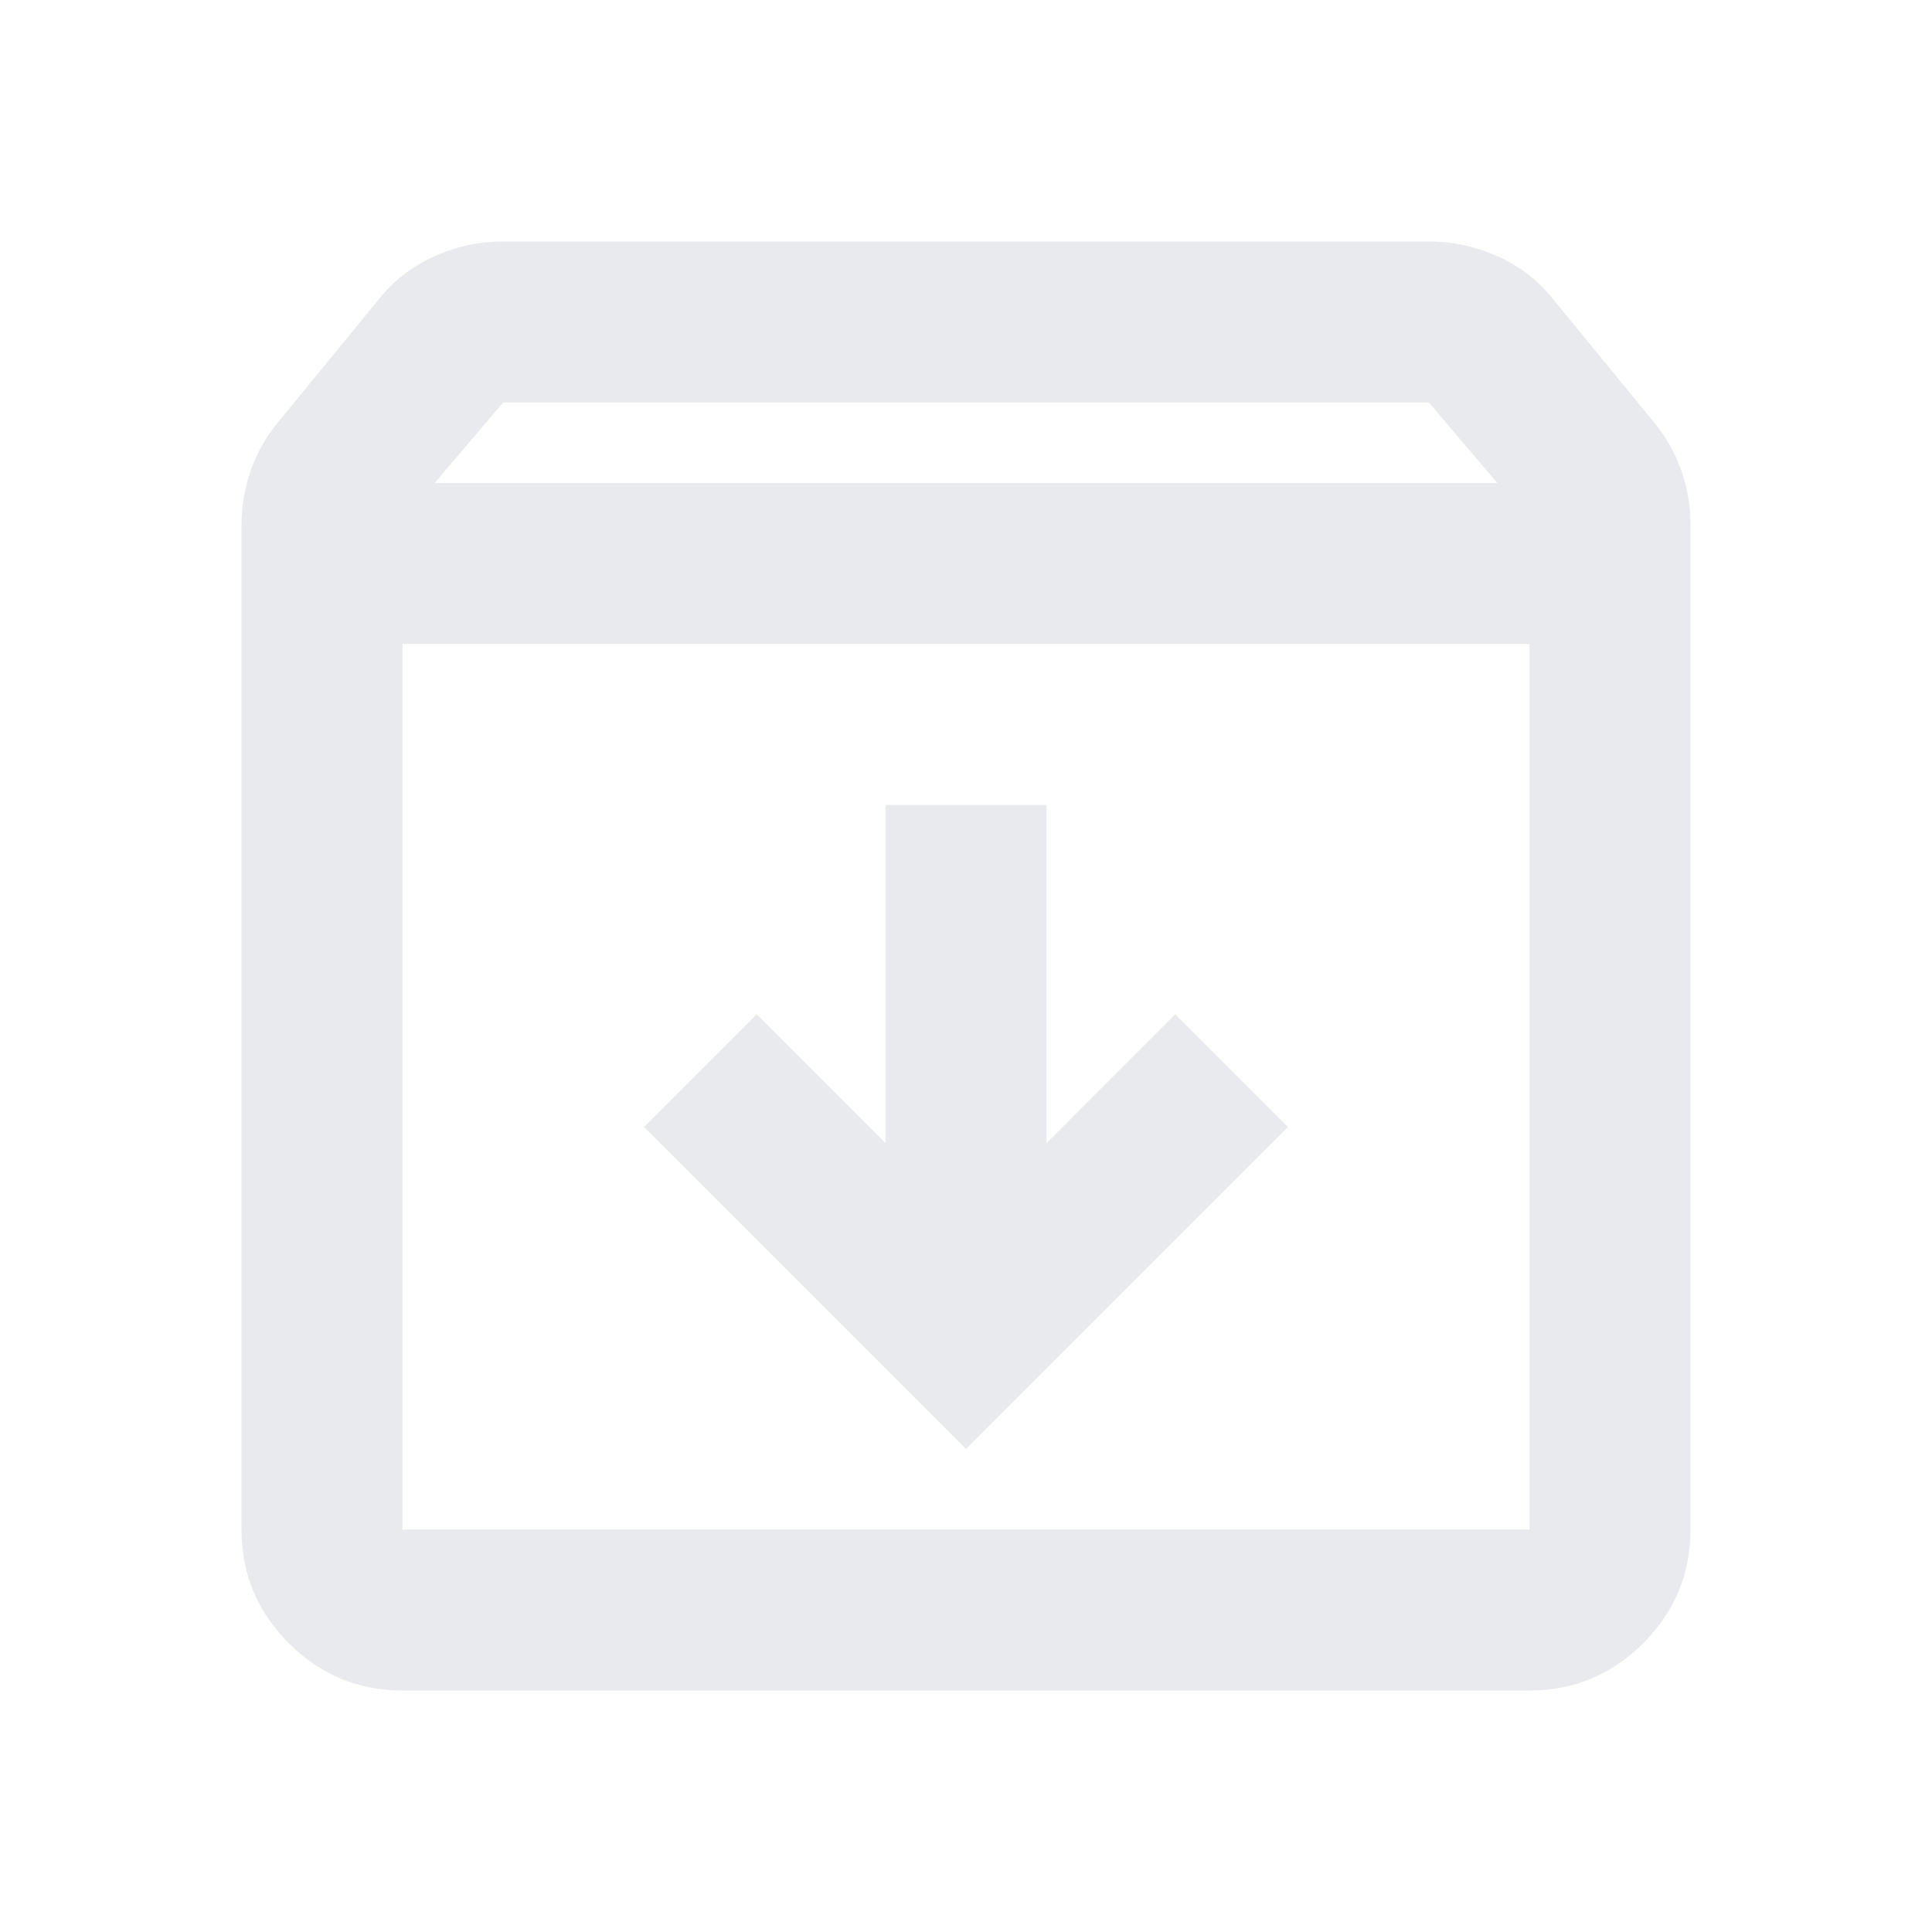
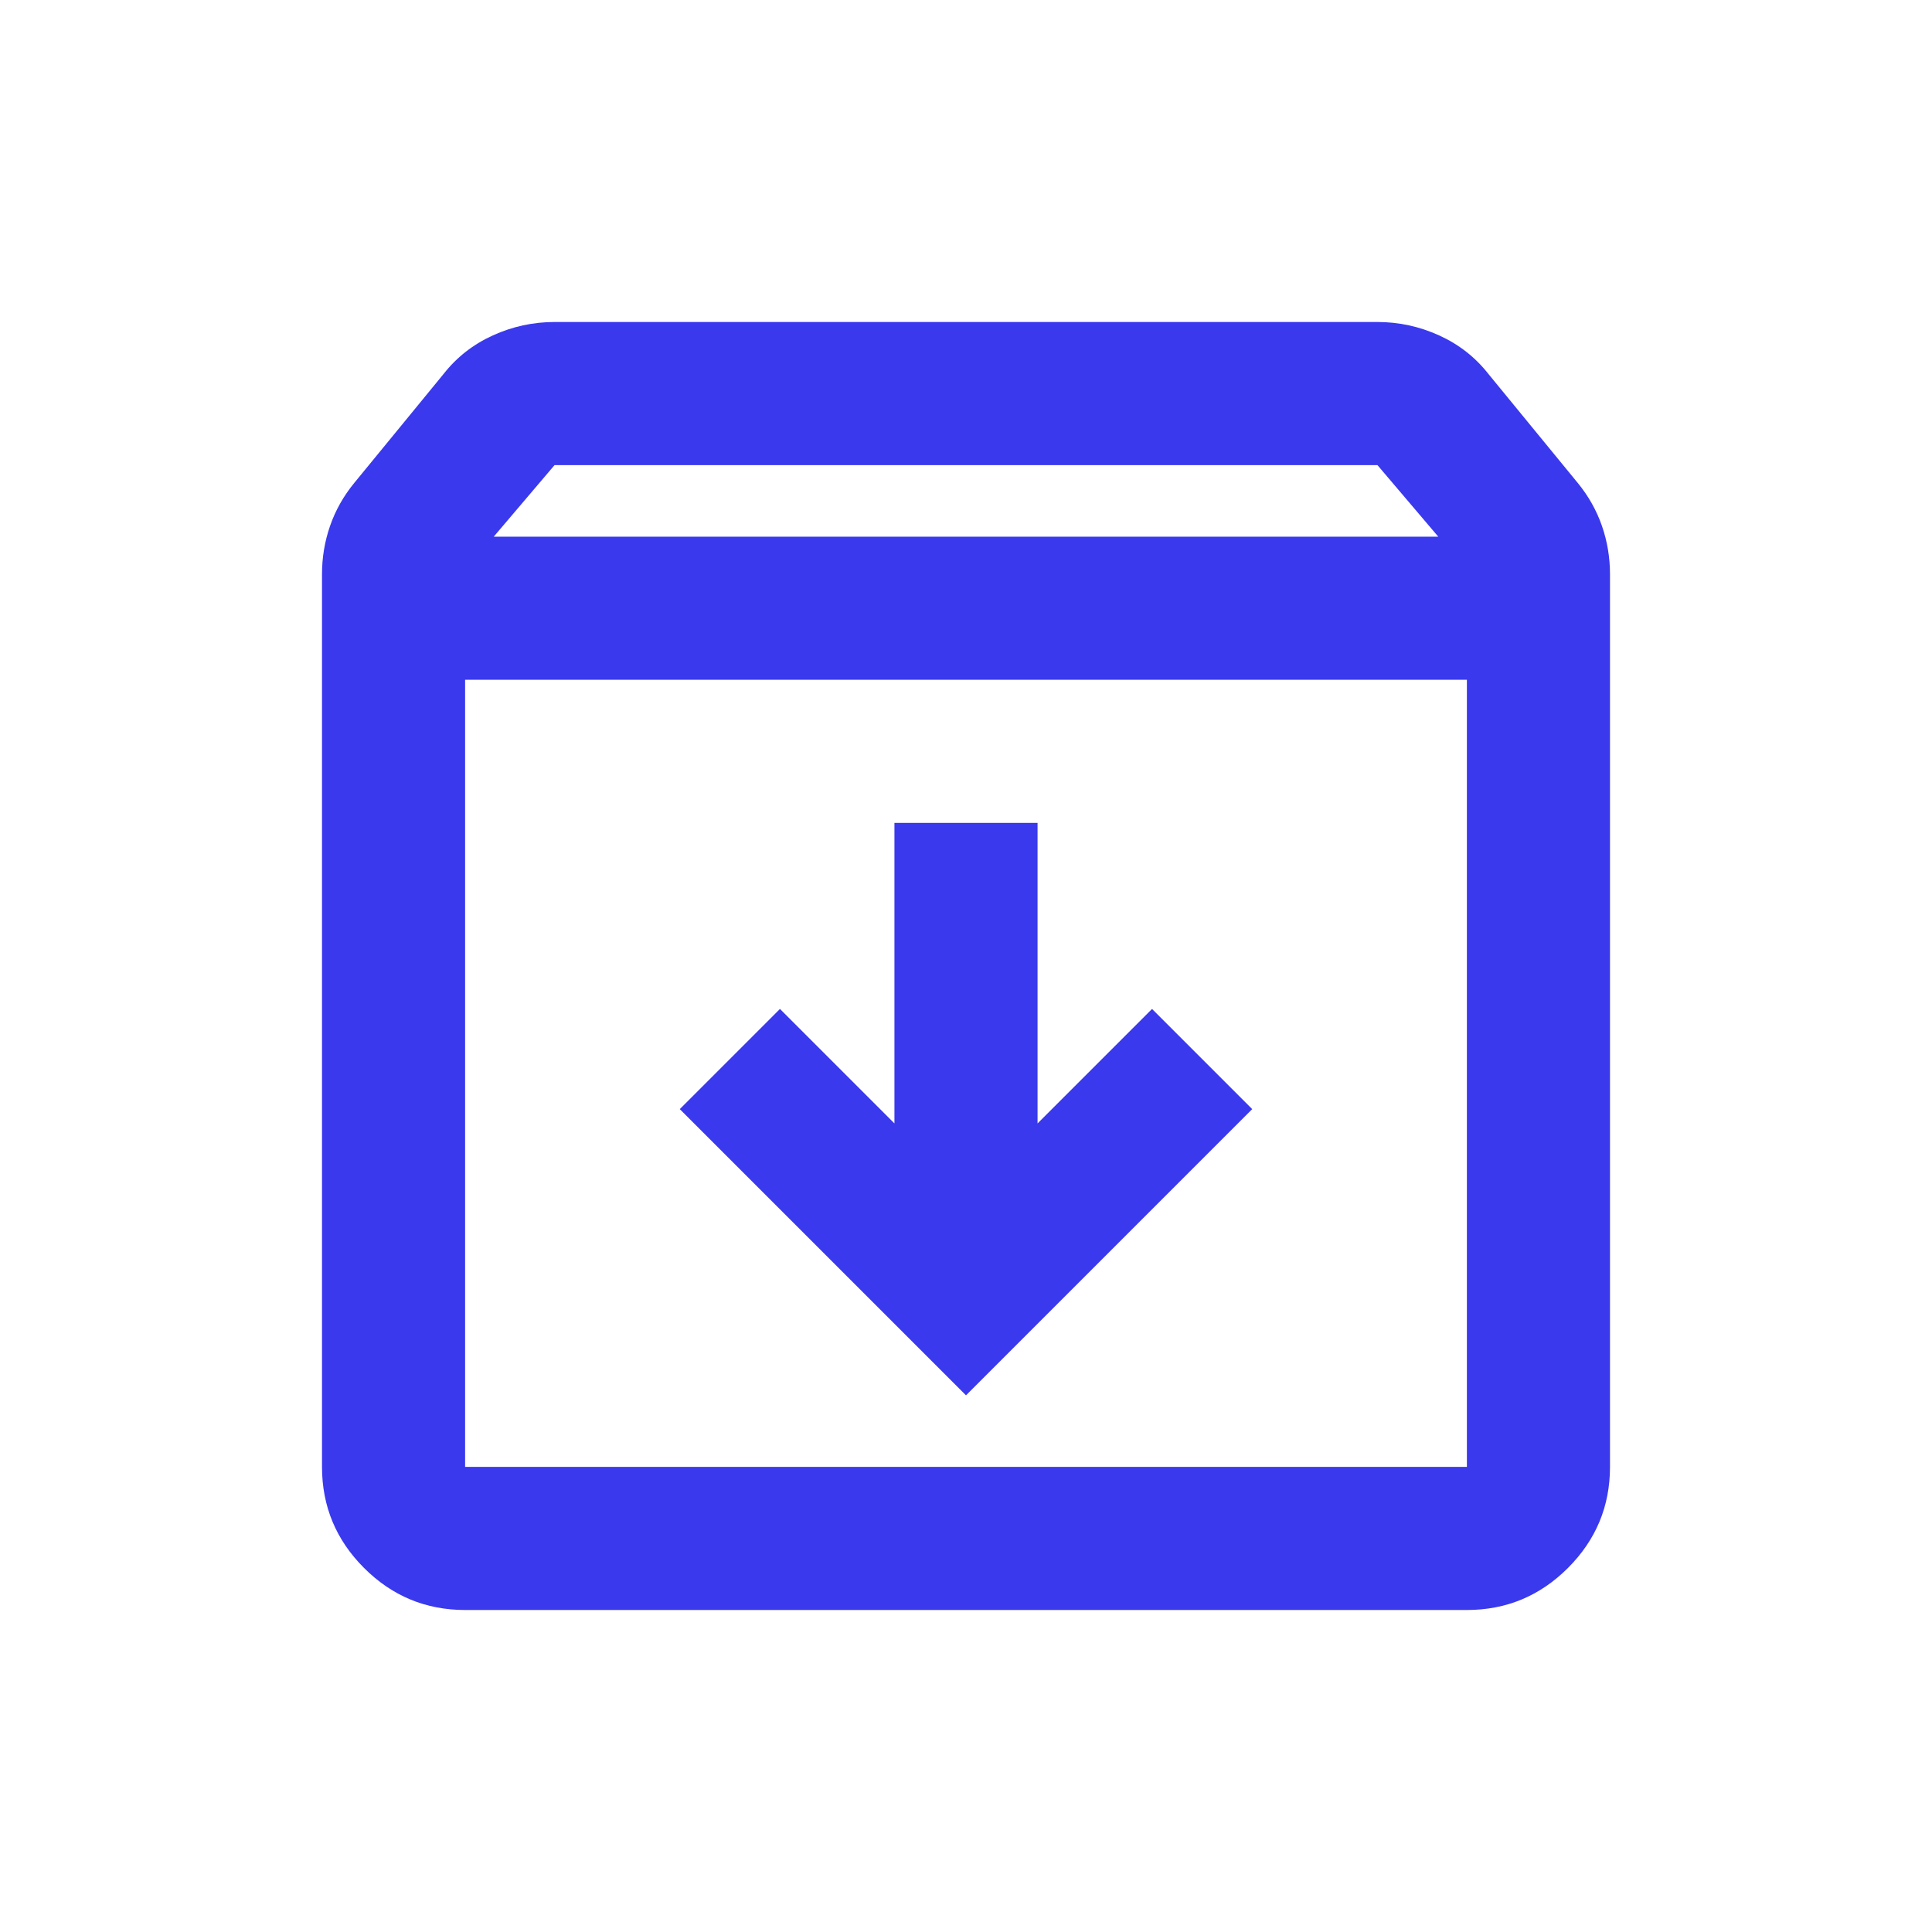
- <svg xmlns="http://www.w3.org/2000/svg" height="24px" viewBox="0 -960 960 960" width="24px" fill="#e8eaed">
-   <path d="m480-240 160-160-56-56-64 64v-168h-80v168l-64-64-56 56 160 160ZM200-640v440h560v-440H200Zm0 520q-33 0-56.5-23.5T120-200v-499q0-14 4.5-27t13.5-24l50-61q11-14 27.5-21.5T250-840h460q18 0 34.5 7.5T772-811l50 61q9 11 13.5 24t4.5 27v499q0 33-23.5 56.5T760-120H200Zm16-600h528l-34-40H250l-34 40Zm264 300Z" />
+ <svg xmlns="http://www.w3.org/2000/svg" version="1.1" width="1080" height="1080" viewBox="0 0 1080 1080" xml:space="preserve">
+   <defs>
+ </defs>
+   <rect x="0" y="0" width="100%" height="100%" fill="transparent" />
+   <g transform="matrix(1 0 0 1 540 540)" id="bdee173c-fdbc-4008-be7b-14fe5526d0a9">
+     <rect style="stroke: none; stroke-width: 1; stroke-dasharray: none; stroke-linecap: butt; stroke-dashoffset: 0; stroke-linejoin: miter; stroke-miterlimit: 4; fill: rgb(255,255,255); fill-rule: nonzero; opacity: 1; visibility: hidden;" vector-effect="non-scaling-stroke" x="-540" y="-540" rx="0" ry="0" width="1080" height="1080" />
+   </g>
+   <g transform="matrix(1 0 0 1 540 540)" id="9d21b5aa-0158-407e-a506-fcb85b578ff6">
+ </g>
+   <g transform="matrix(NaN NaN NaN NaN 0 0)">
+     <g style="">
+ </g>
+   </g>
+   <g transform="matrix(NaN NaN NaN NaN 0 0)">
+     <g style="">
+ </g>
+   </g>
+   <g transform="matrix(1 0 0 1 540 540)" id="8bd65d87-e009-4dcc-b9d8-5fdf9e21eb75">
+     <path style="stroke: rgb(0,0,0); stroke-width: 0; stroke-dasharray: none; stroke-linecap: butt; stroke-dashoffset: 0; stroke-linejoin: miter; stroke-miterlimit: 4; fill: rgb(58,57,237); fill-rule: nonzero; opacity: 1;" vector-effect="non-scaling-stroke" transform=" translate(-480, 480)" d="M 480 -240 L 640 -400 L 584 -456 L 520 -392 L 520 -560 L 440 -560 L 440 -392 L 376 -456 L 320 -400 L 480 -240 Z M 200 -640 L 200 -200 L 760 -200 L 760 -640 L 200 -640 Z M 200 -120 Q 167 -120 143.5 -143.5 Q 120 -167 120 -200 L 120 -699 Q 120 -713 124.5 -726 Q 129 -739 138 -750 L 188 -811 Q 199 -825 215.5 -832.5 Q 232 -840 250 -840 L 710 -840 Q 728 -840 744.5 -832.5 Q 761 -825 772 -811 L 822 -750 Q 831 -739 835.5 -726 Q 840 -713 840 -699 L 840 -200 Q 840 -167 816.5 -143.5 Q 793 -120 760 -120 L 200 -120 Z M 216 -720 L 744 -720 L 710 -760 L 250 -760 L 216 -720 Z M 480 -420 Z" stroke-linecap="round" />
+   </g>
+   <g transform="matrix(NaN NaN NaN NaN 0 0)">
+     <g style="">
+ </g>
+   </g>
</svg>
